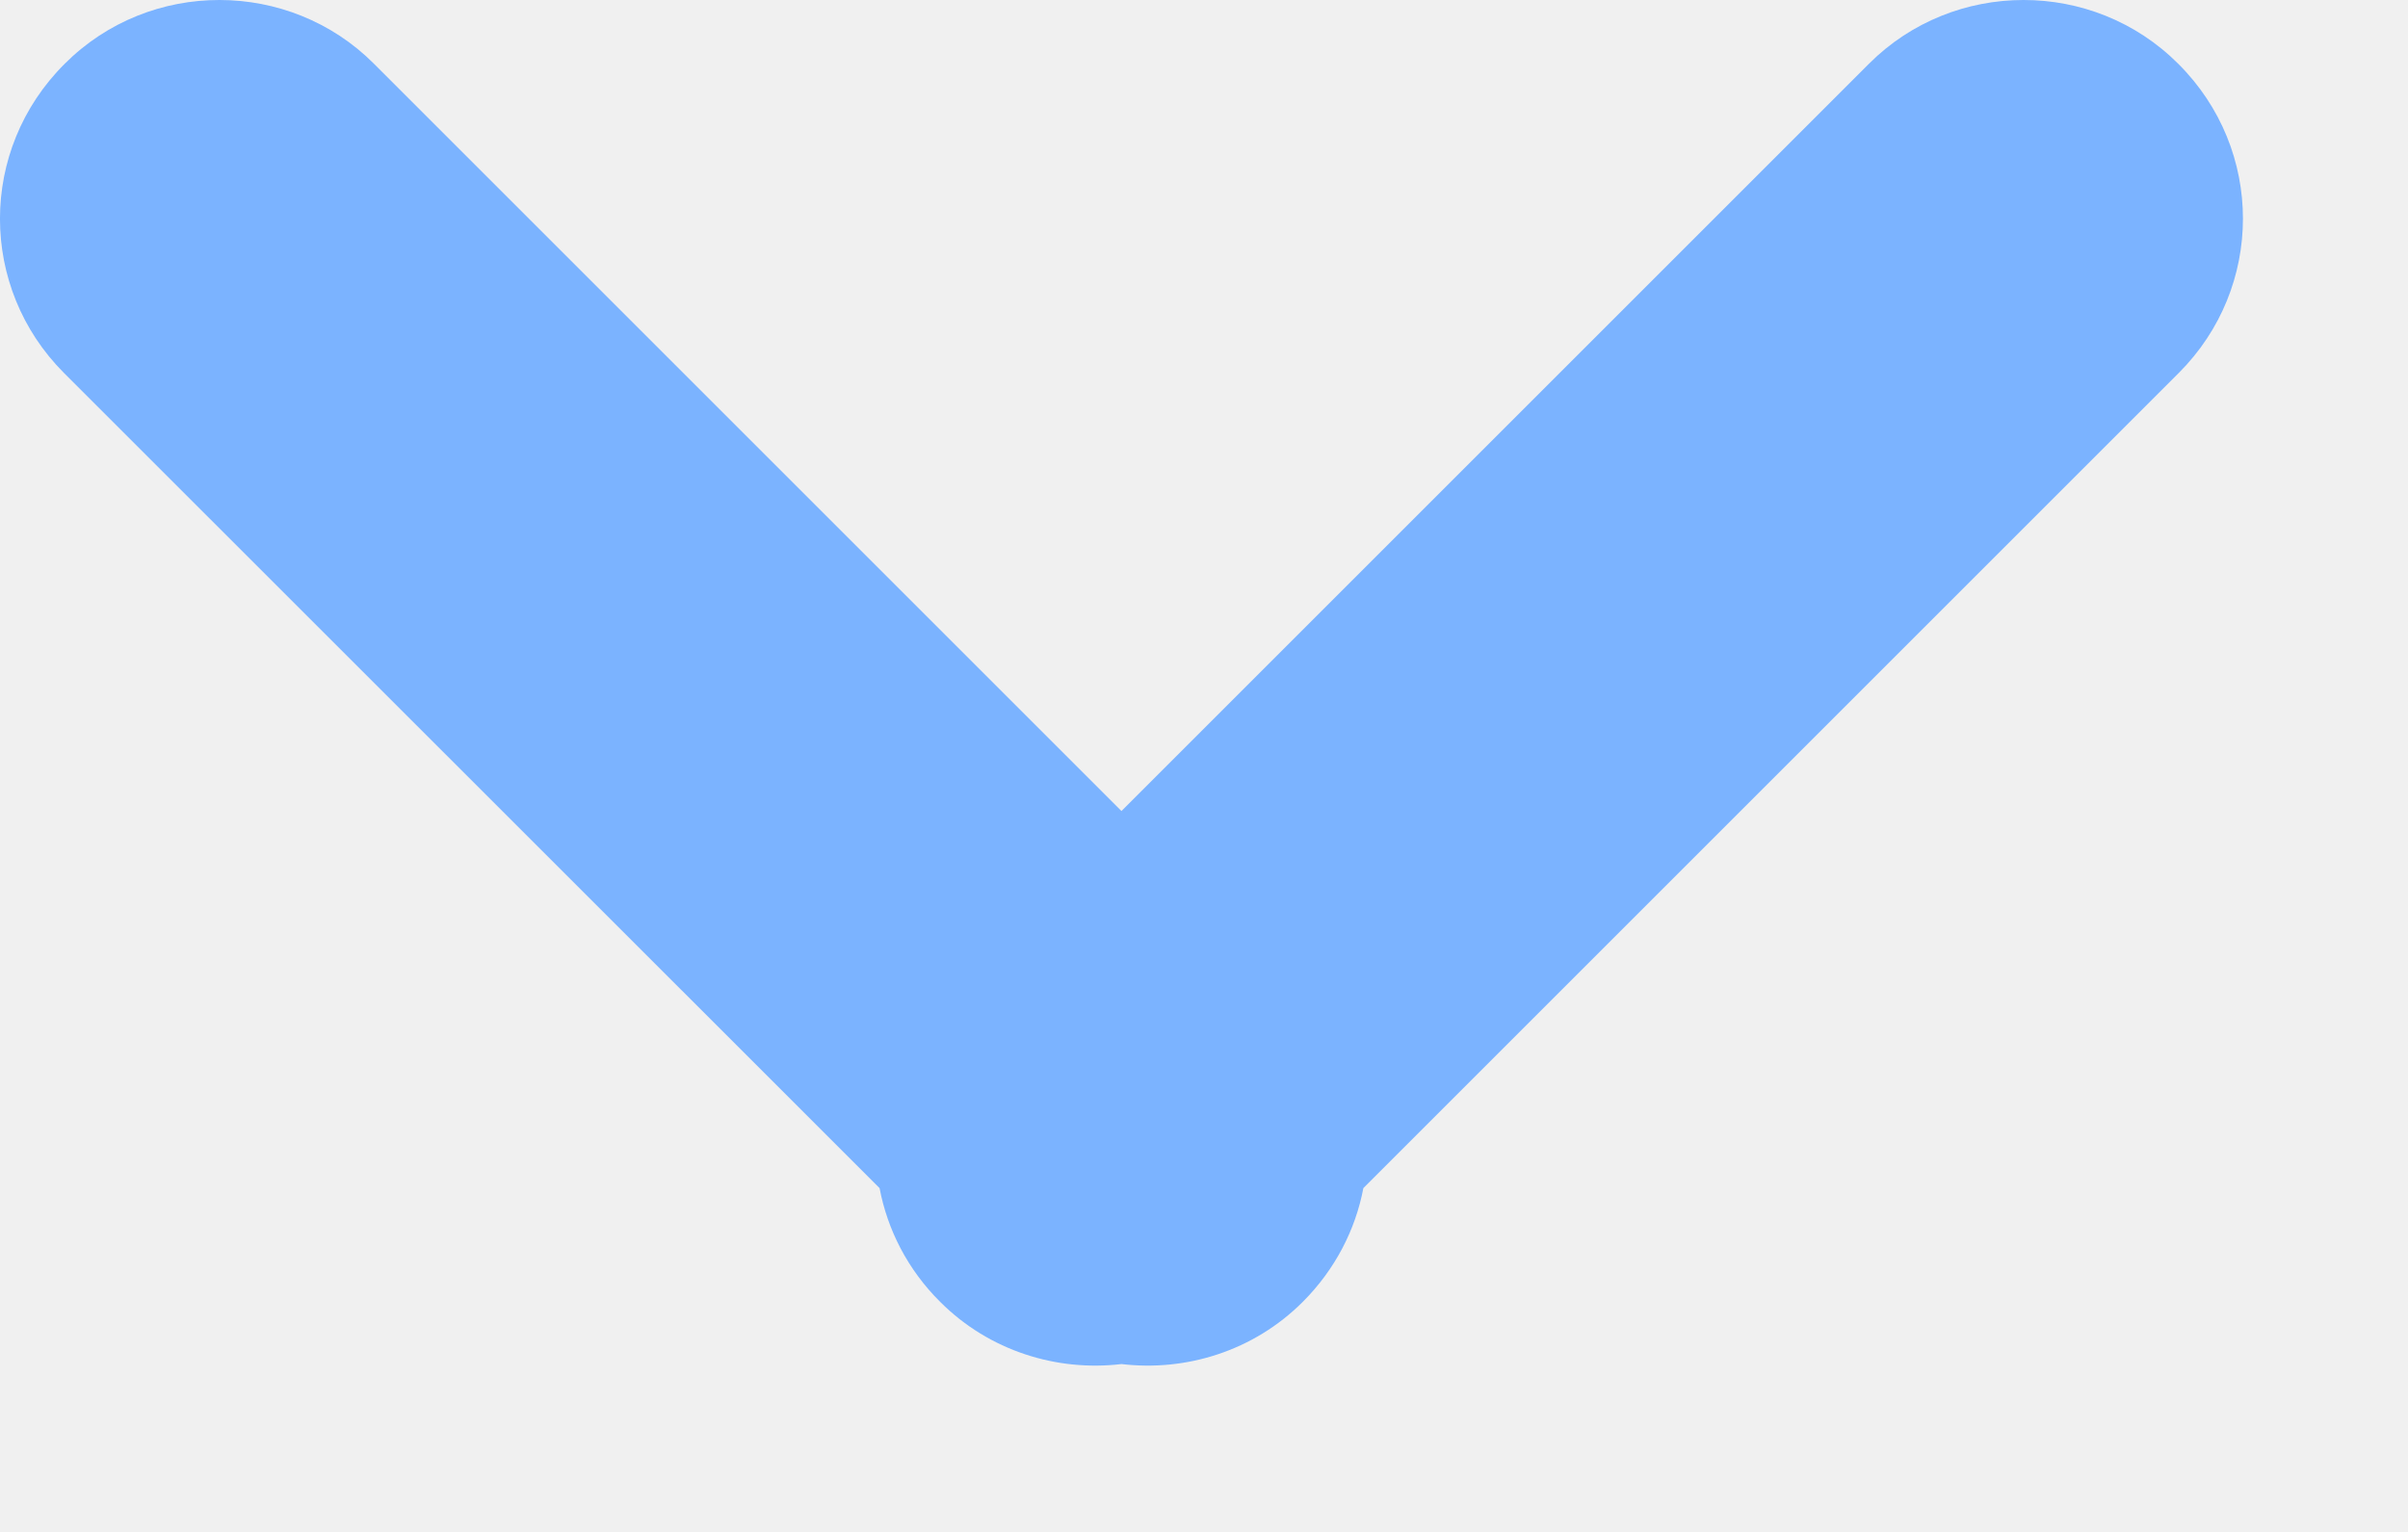
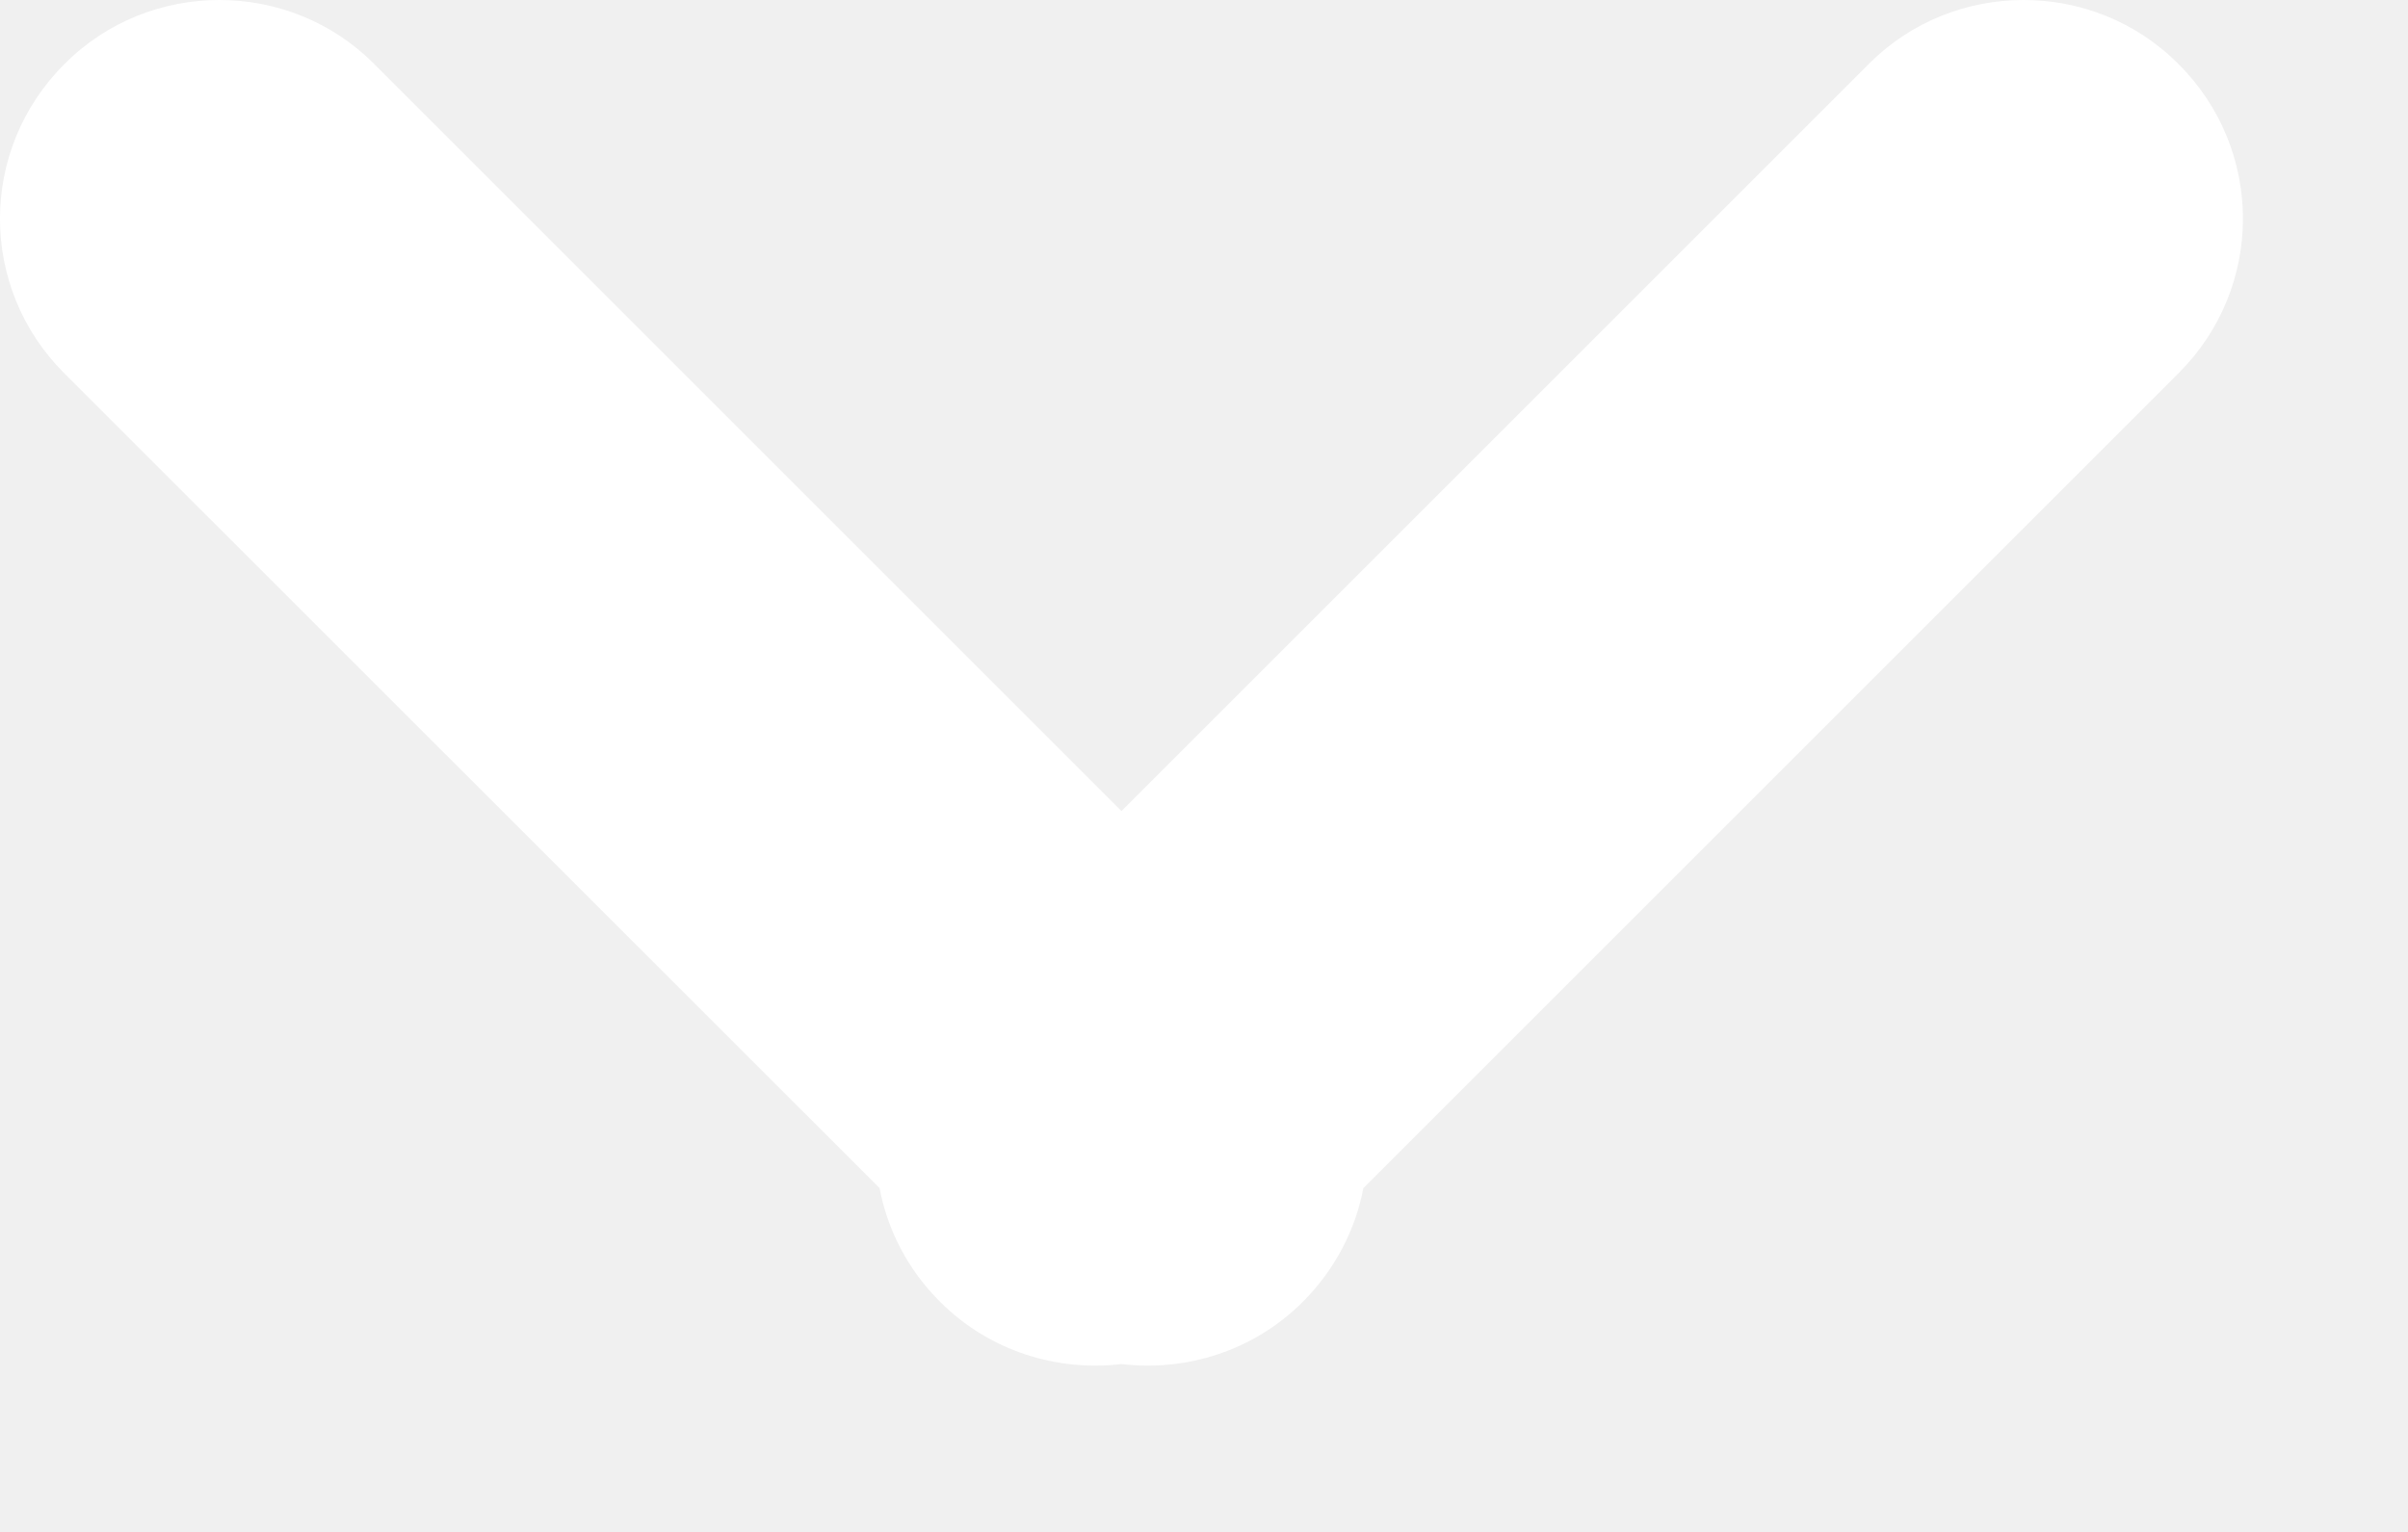
<svg xmlns="http://www.w3.org/2000/svg" width="11px" height="7px" viewBox="0 0 11 7" version="1.1">
  <defs />
  <g id="Symbols" stroke="none" stroke-width="1" fill="none" fill-rule="evenodd">
-     <g id="Desktop---Main-Menu" transform="translate(-874, -36)" fill="#7bb3ff">
+     <g id="Desktop---Main-Menu" transform="translate(-874, -36)" fill="#FFFFFF">
      <g id="Capitalize" transform="translate(276, 22)">
        <path d="M603.123,17.706 L599.707,14.29 C599.322,13.905 598.685,13.901 598.295,14.292 C597.901,14.685 597.903,15.314 598.292,15.704 L602.018,19.429 C602.054,19.619 602.146,19.801 602.295,19.949 C602.52,20.174 602.829,20.268 603.123,20.233 C603.417,20.268 603.726,20.174 603.951,19.949 C604.099,19.801 604.192,19.619 604.228,19.429 L607.953,15.704 C608.343,15.314 608.345,14.685 607.951,14.292 C607.561,13.901 606.924,13.905 606.539,14.29 L603.123,17.706 Z" id="Combined-Shape-Copy-2" />
      </g>
    </g>
  </g>
</svg>
